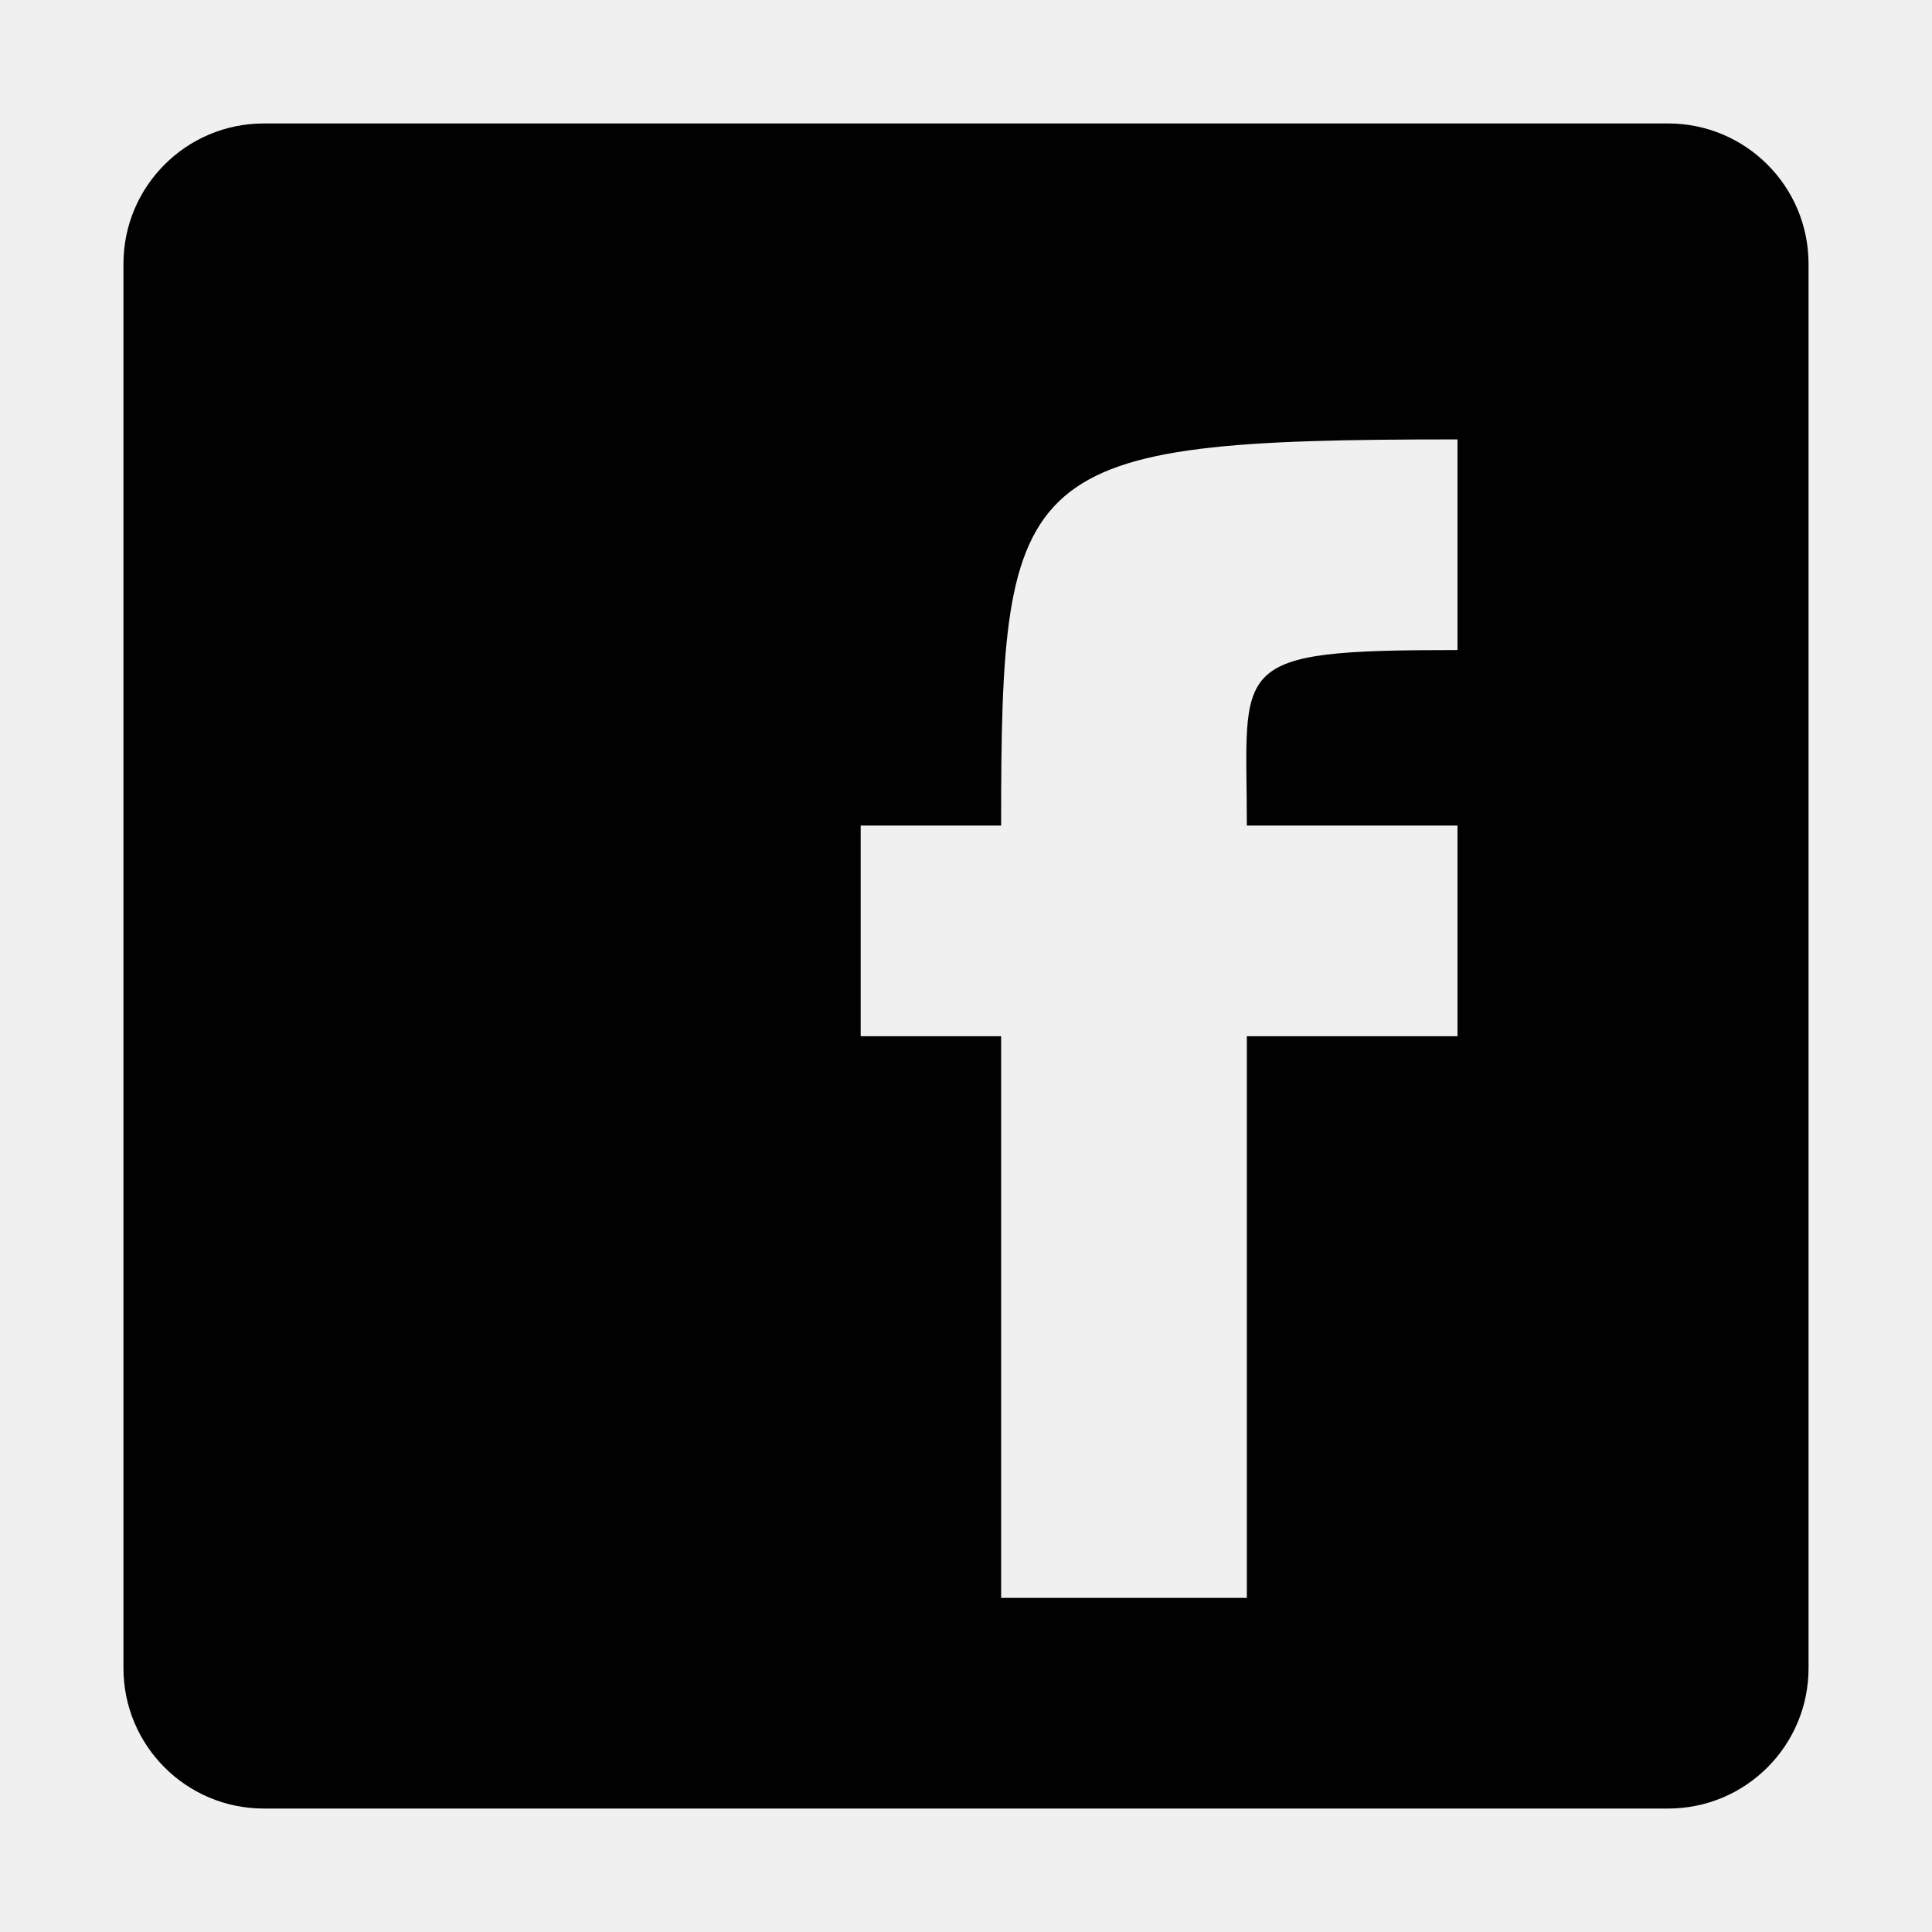
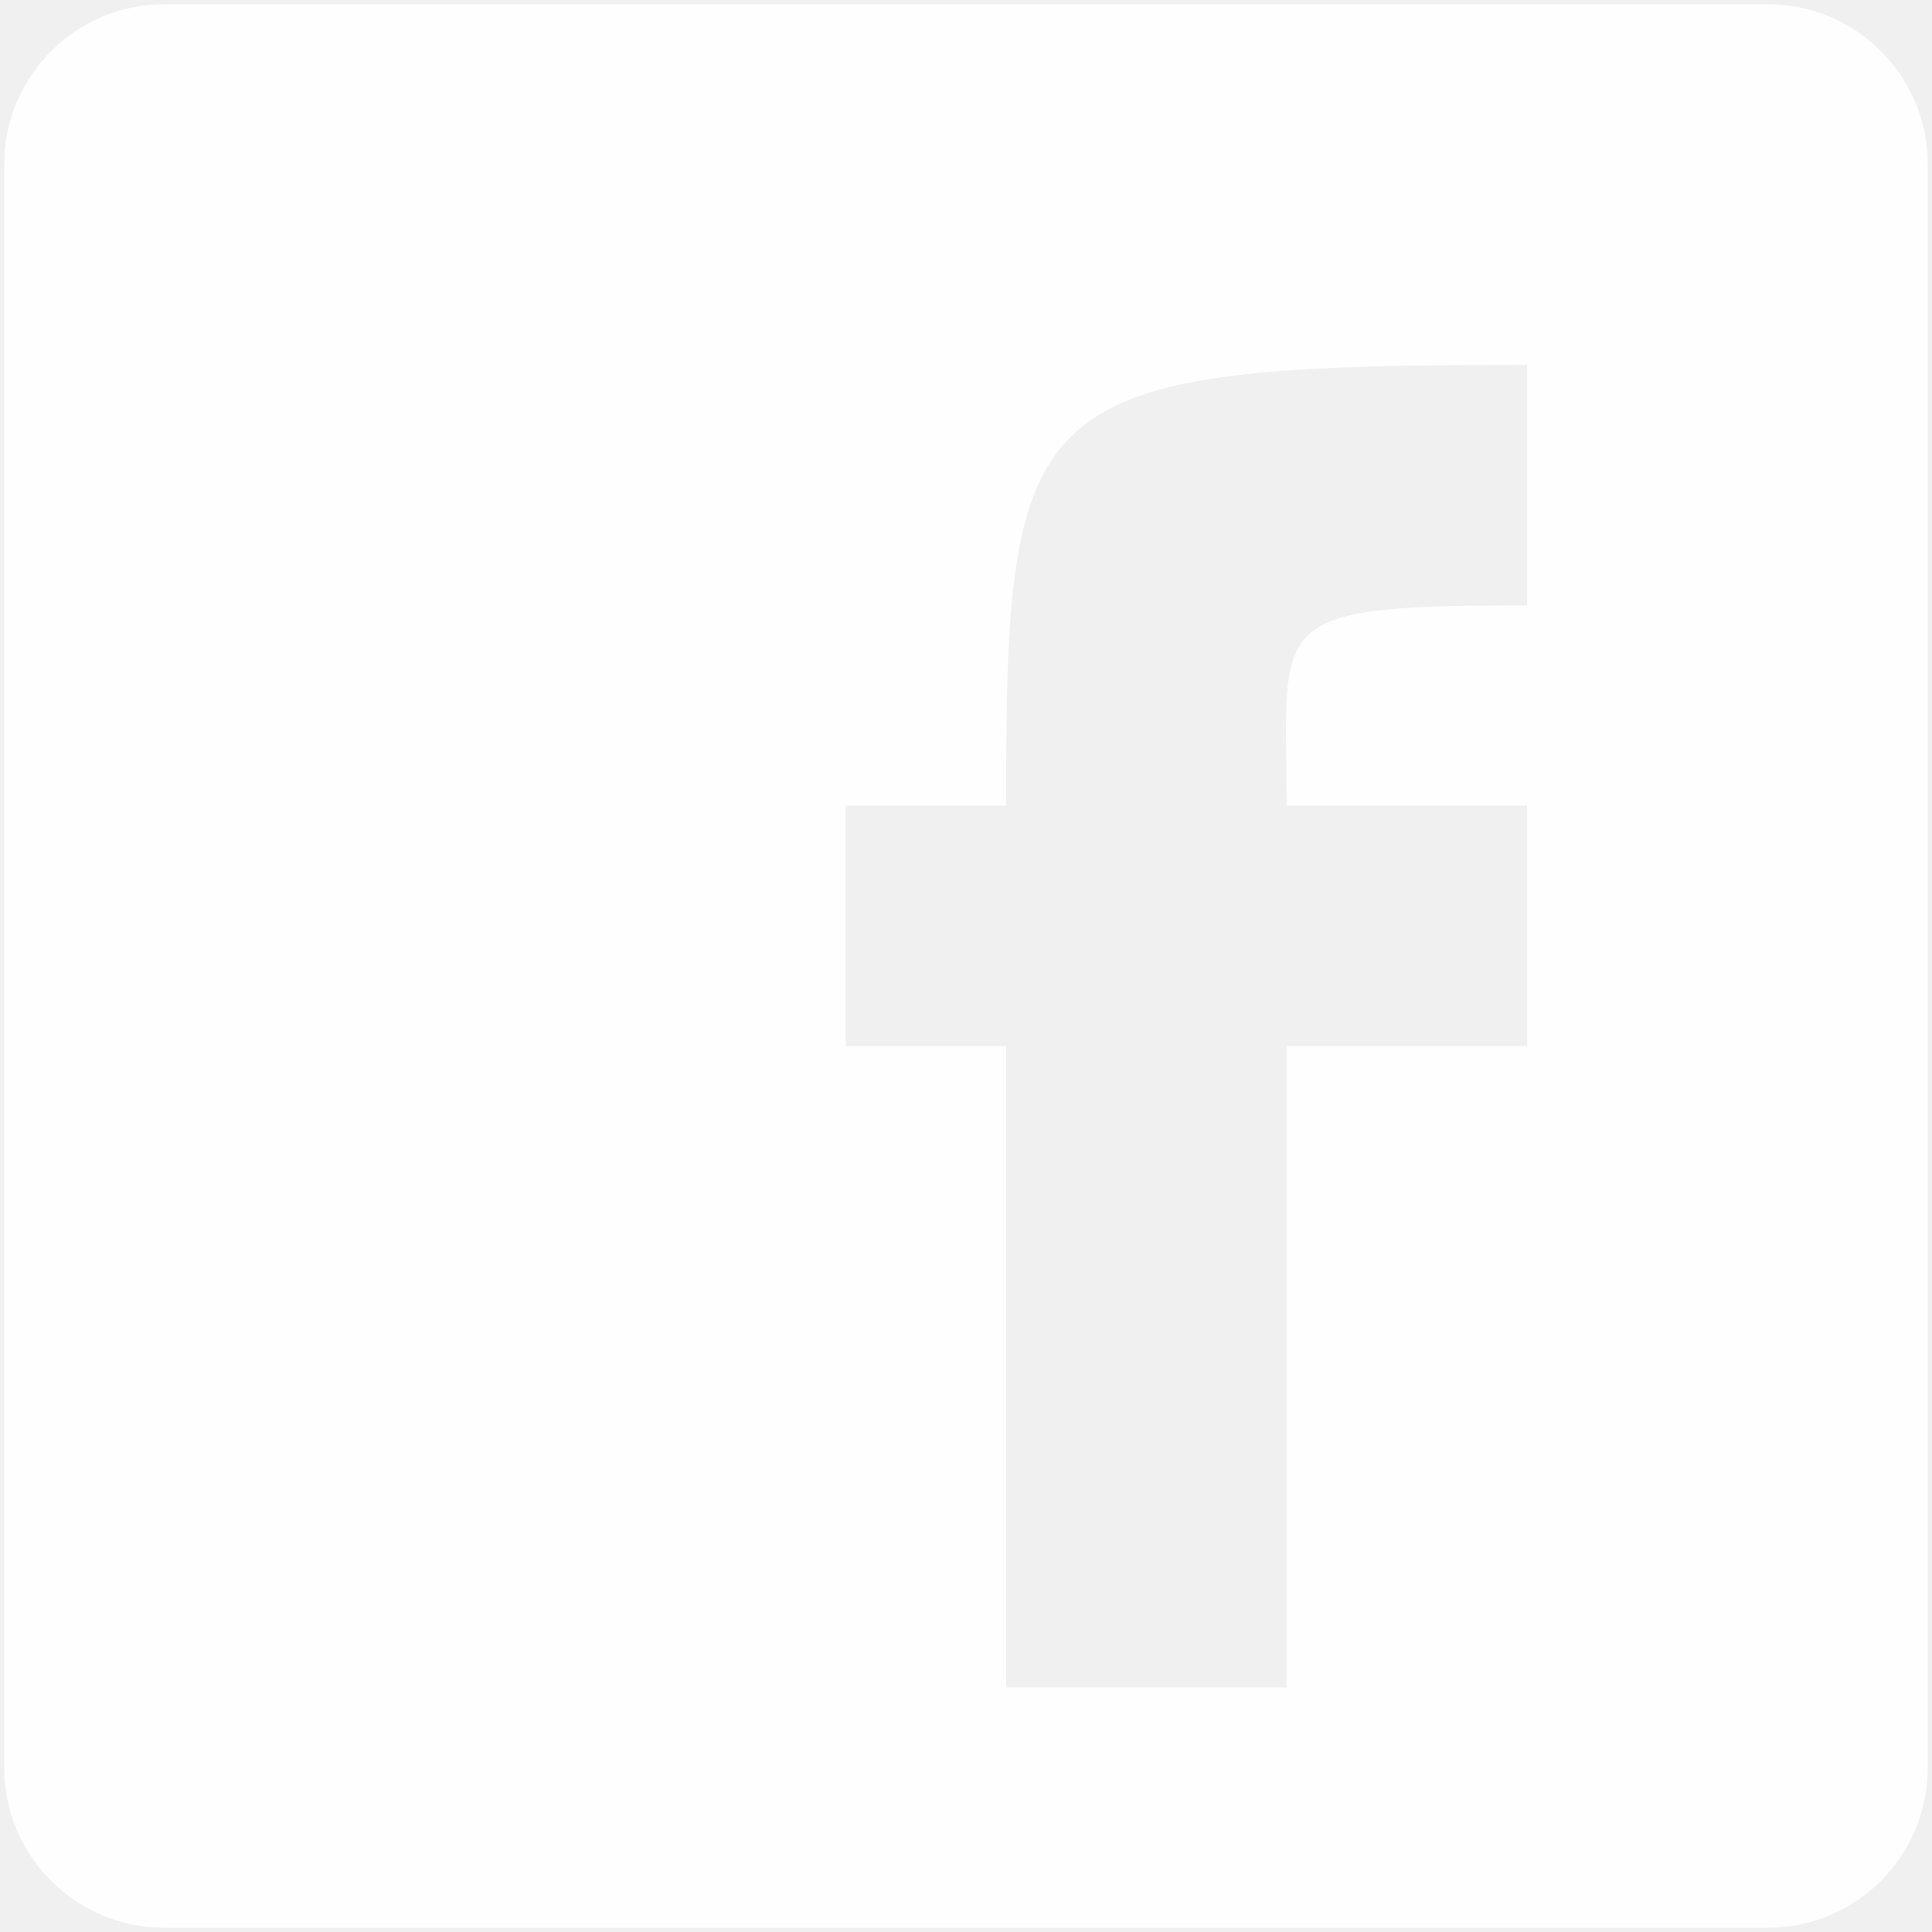
- <svg xmlns="http://www.w3.org/2000/svg" enable-background="new 0 0 500 500" height="500px" id="Layer_1" version="1.1" viewBox="0 0 500 500" width="500px" xml:space="preserve">
-   <path clip-rule="evenodd" d="M31.949,431.711c0,20.078,16.264,36.34,36.34,36.34h363.421  c20.078,0,36.34-16.262,36.34-36.34V68.29c0-20.077-16.262-36.34-36.34-36.34H68.29c-20.077,0-36.34,16.264-36.34,36.34V431.711z   M259.086,413.538V268.172h-36.342v-54.514h36.342c0-93.671,3.993-99.939,118.112-99.939v54.513  c-60.149,0-54.514,3.362-54.514,45.427h54.514v54.514h-54.514v145.366H259.086z" fill="#010101" fill-rule="evenodd" />
+ <svg xmlns="http://www.w3.org/2000/svg" width="438px" height="438px" viewBox="0 0 438 438" version="1.1">
+   <g id="Page-1" stroke="none" stroke-width="1" fill="none" fill-rule="evenodd" fill-opacity="0.9">
+     <g id="social_facebook" fill="#FFFFFF">
+       <path d="M0.949,400.711 C0.949,420.789 17.213,437.051 37.289,437.051 L400.71,437.051 C420.788,437.051 437.05,420.789 437.05,400.711 L437.05,37.29 C437.05,17.213 420.788,0.95 400.71,0.95 L37.29,0.95 C17.213,0.95 0.95,17.214 0.95,37.29 L0.95,400.711 L0.949,400.711 Z M228.086,382.538 L228.086,237.172 L191.744,237.172 L191.744,182.658 L228.086,182.658 C228.086,88.987 232.079,82.719 346.198,82.719 L346.198,137.232 C286.049,137.232 291.684,140.594 291.684,182.659 L346.198,182.659 L346.198,237.173 L291.684,237.173 L291.684,382.539 L228.086,382.539 L228.086,382.538 Z" id="Shape" />
+     </g>
+   </g>
</svg>
